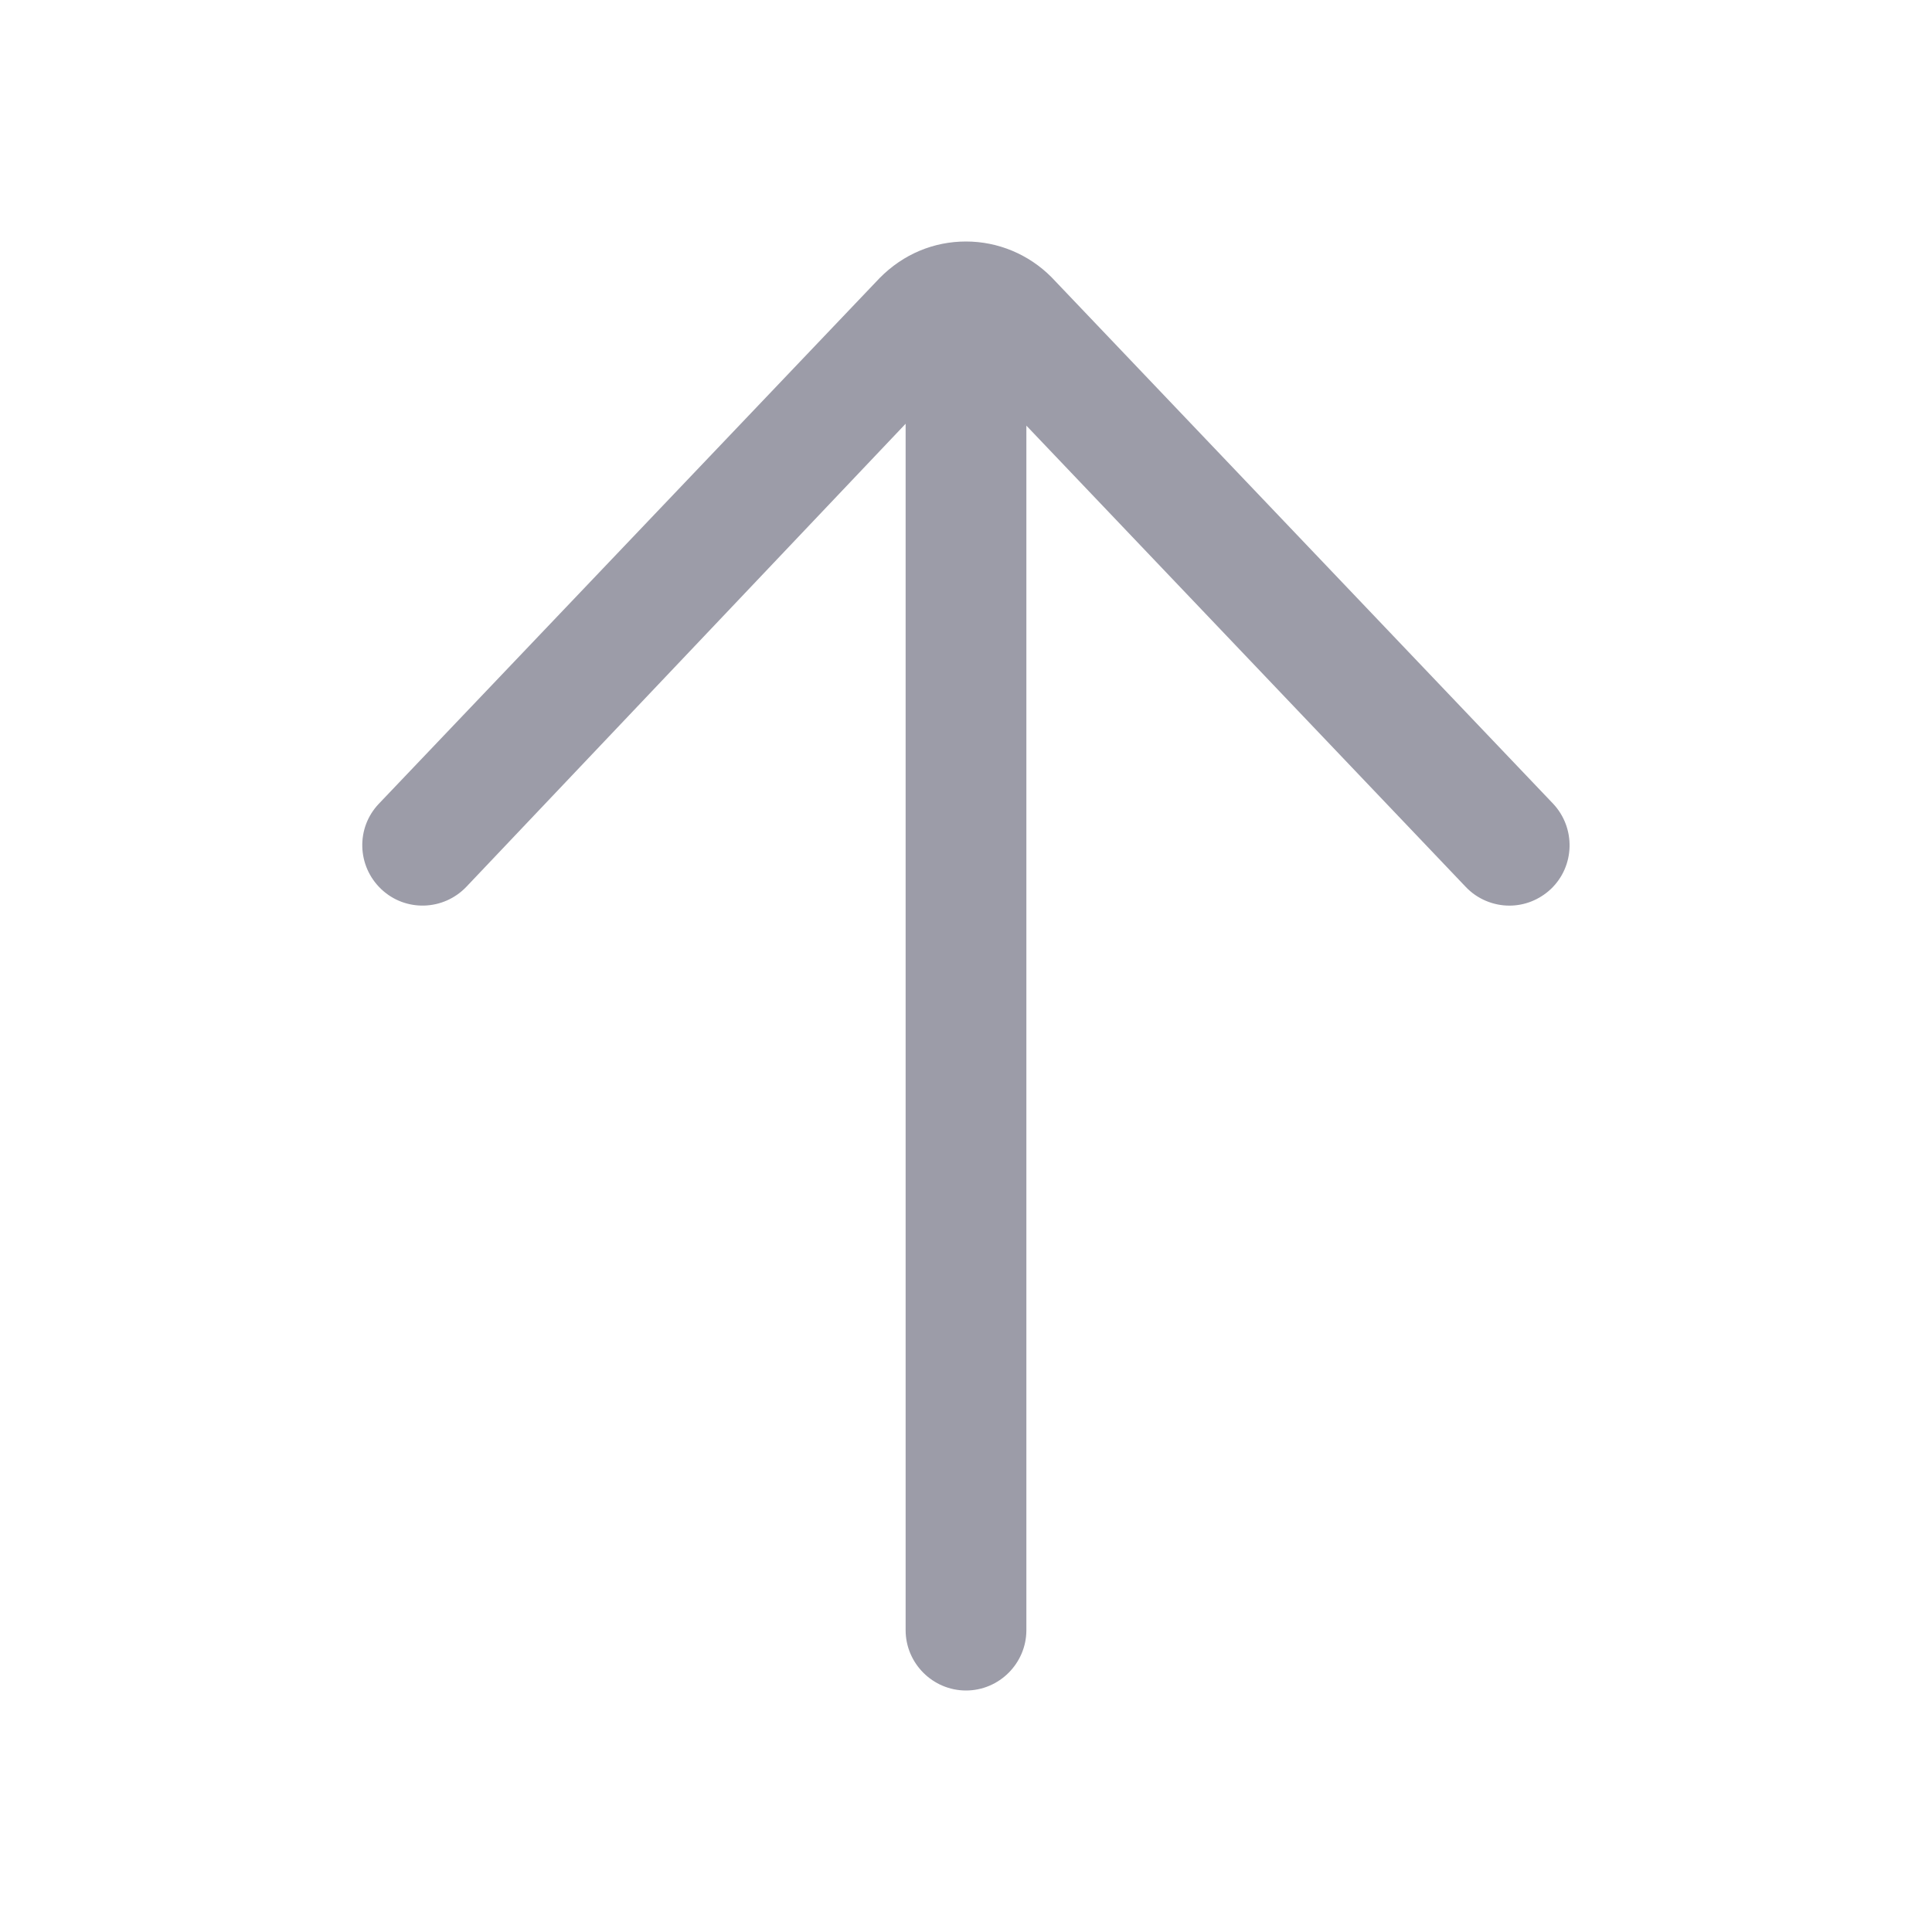
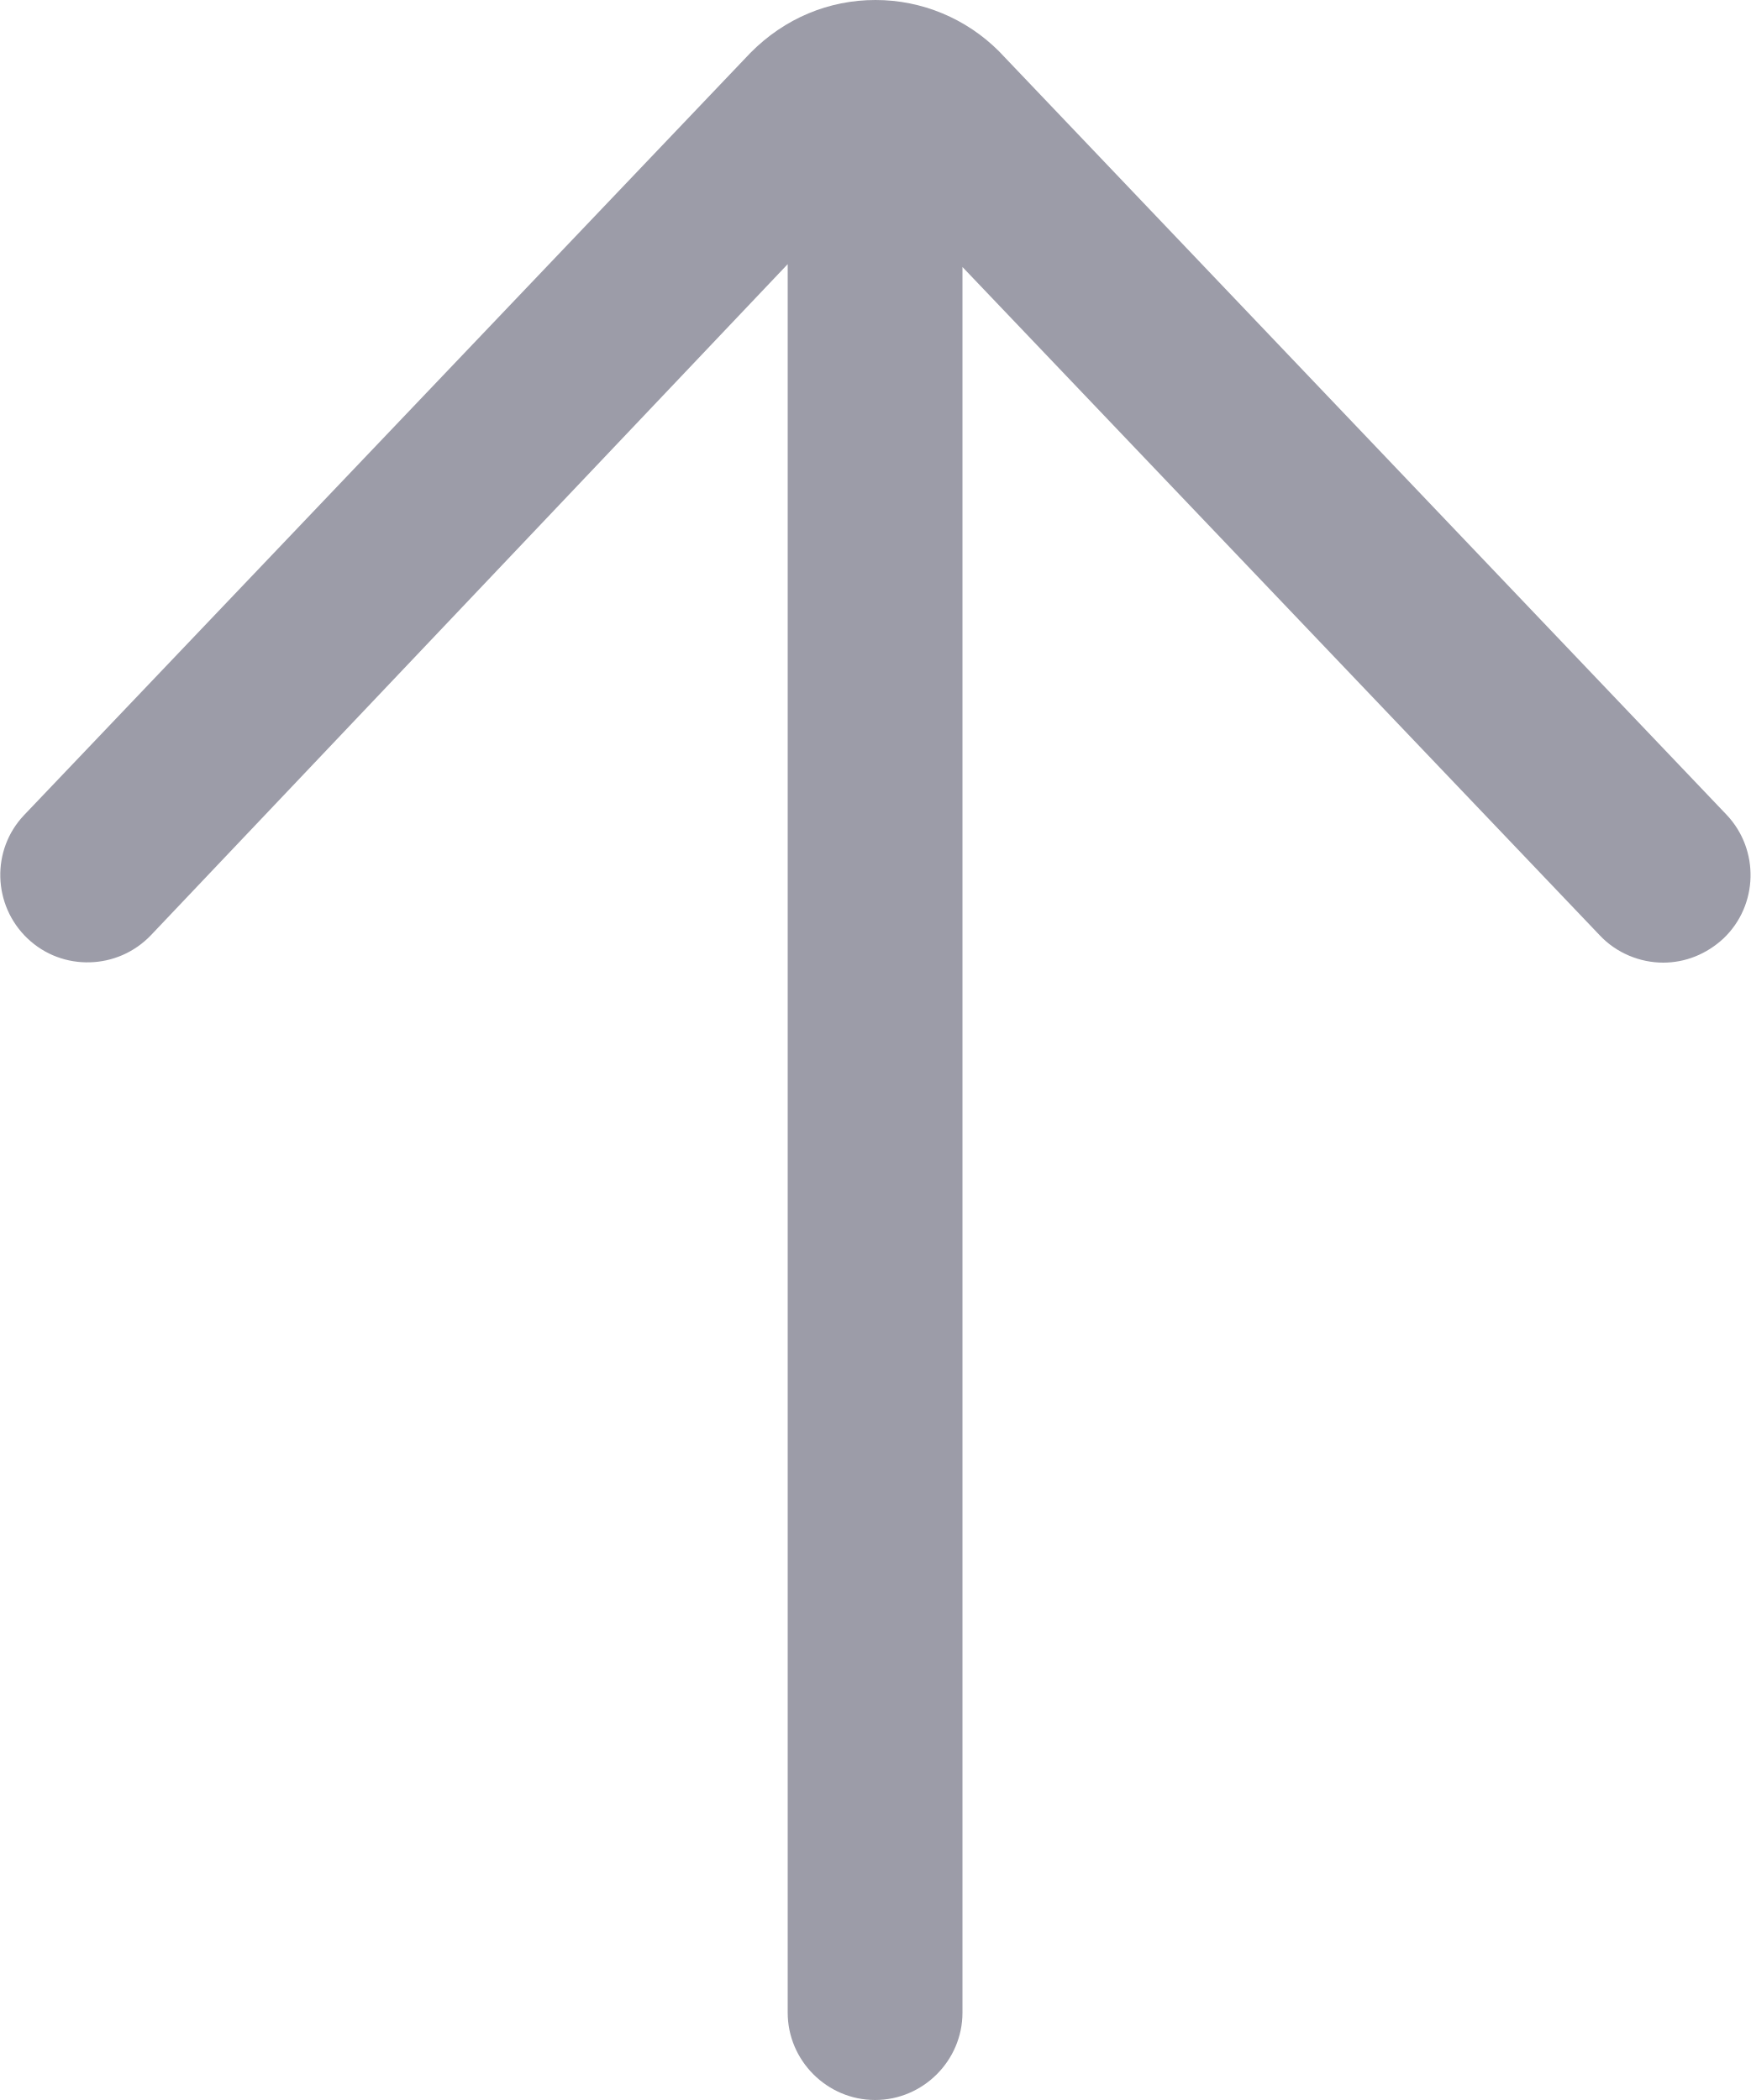
- <svg xmlns="http://www.w3.org/2000/svg" version="1.1" id="Layer" x="0px" y="0px" viewBox="0 0 512 512" style="enable-background:new 0 0 512 512;" xml:space="preserve">
+ <svg xmlns="http://www.w3.org/2000/svg" version="1.1" id="Layer" x="0px" y="0px" viewBox="0 0 426.6 512" style="enable-background:new 0 0 426.6 512;" xml:space="preserve">
  <style type="text/css">
	.st0{fill:#9C9CA8;}
</style>
-   <path class="st0" d="M256,448c8.8,0,16-7.2,16-16V112.8L388.4,235c3.1,3.3,7.4,5,11.6,5c4,0,7.9-1.5,11-4.4  c6.4-6.1,6.6-16.2,0.6-22.6l-133-139.6c-6-6-14.1-9.4-22.6-9.4s-16.6,3.3-22.9,9.7L100.4,213c-6.1,6.4-5.8,16.5,0.6,22.6  s16.5,5.8,22.6-0.6L240,112.3V432C240,440.8,247.2,448,256,448L256,448z" />
+   <path class="st0" d="M213.3,512c11.7,0,21.3-9.6,21.3-21.3V65.1L389.9,228c4.1,4.4,9.9,6.7,15.5,6.7c5.3,0,10.5-2,14.7-5.9  c8.5-8.1,8.8-21.6,0.8-30.1L243.5,12.5c-8-8-18.8-12.5-30.1-12.5c-11.3,0-22.1,4.4-30.5,12.9L5.9,198.7c-8.1,8.5-7.7,22,0.8,30.1  c8.5,8.1,22,7.7,30.1-0.8L192,64.4v426.3C192,502.4,201.6,512,213.3,512L213.3,512z" />
</svg>
